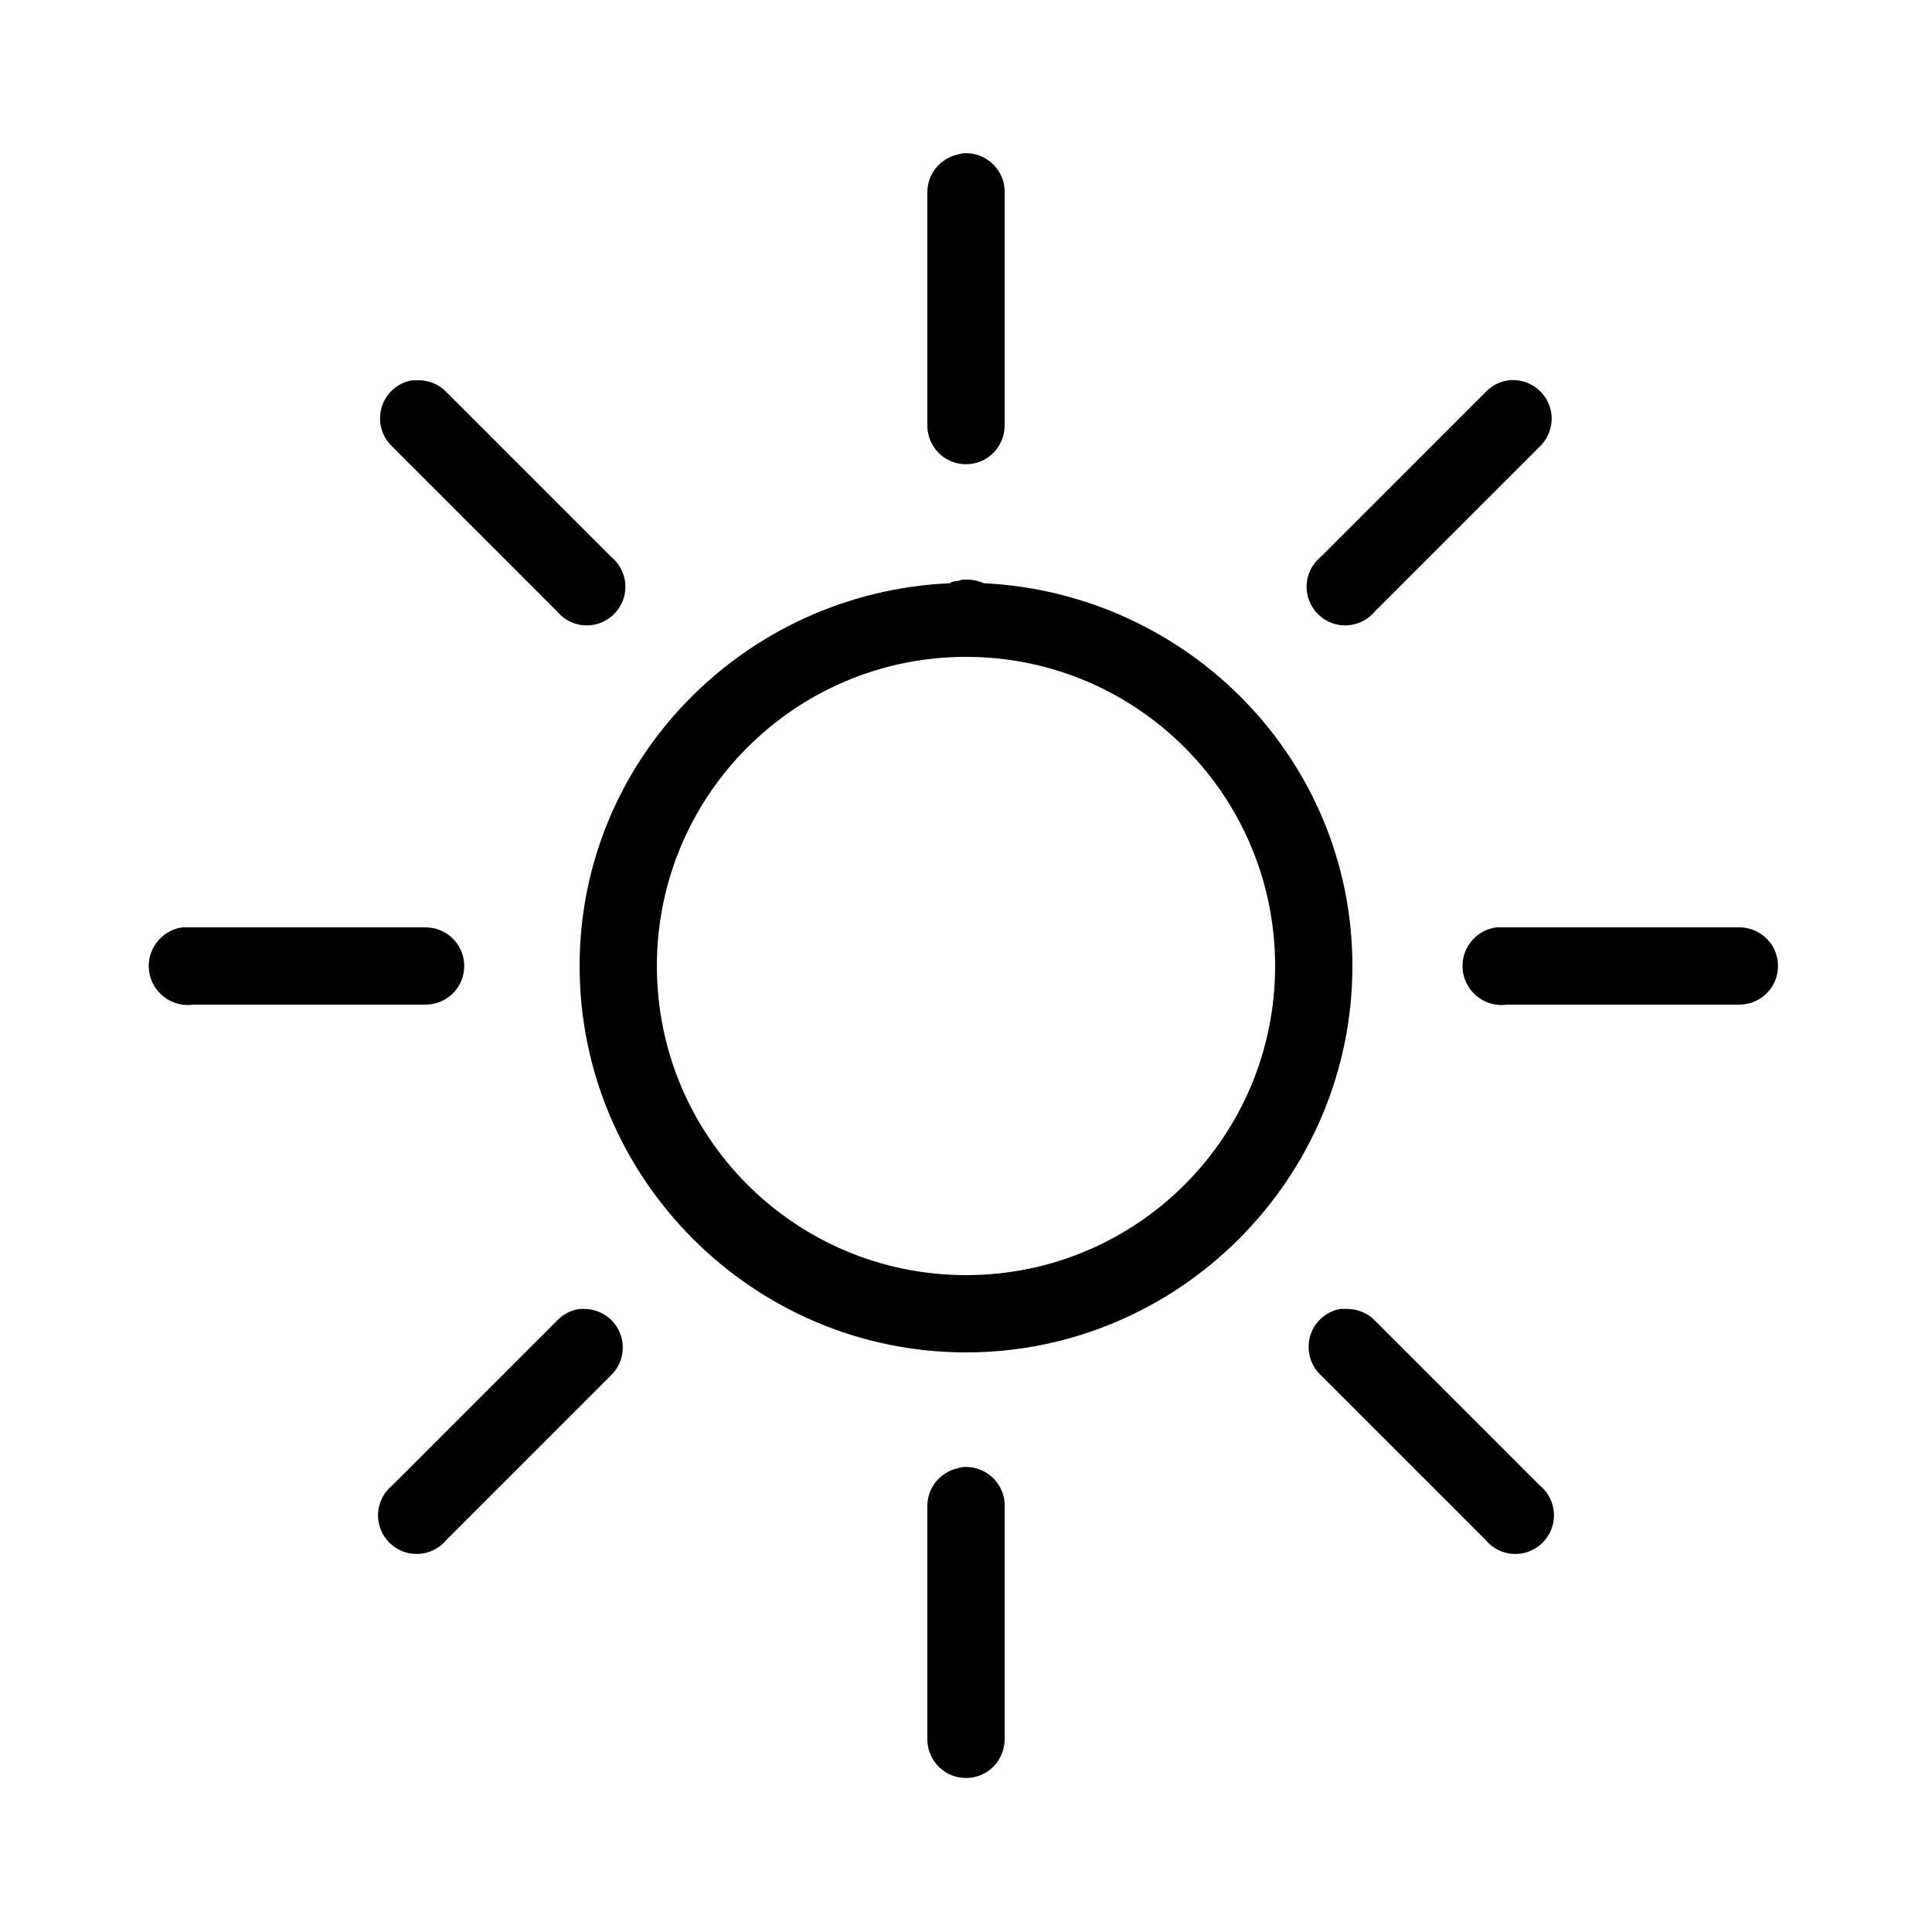
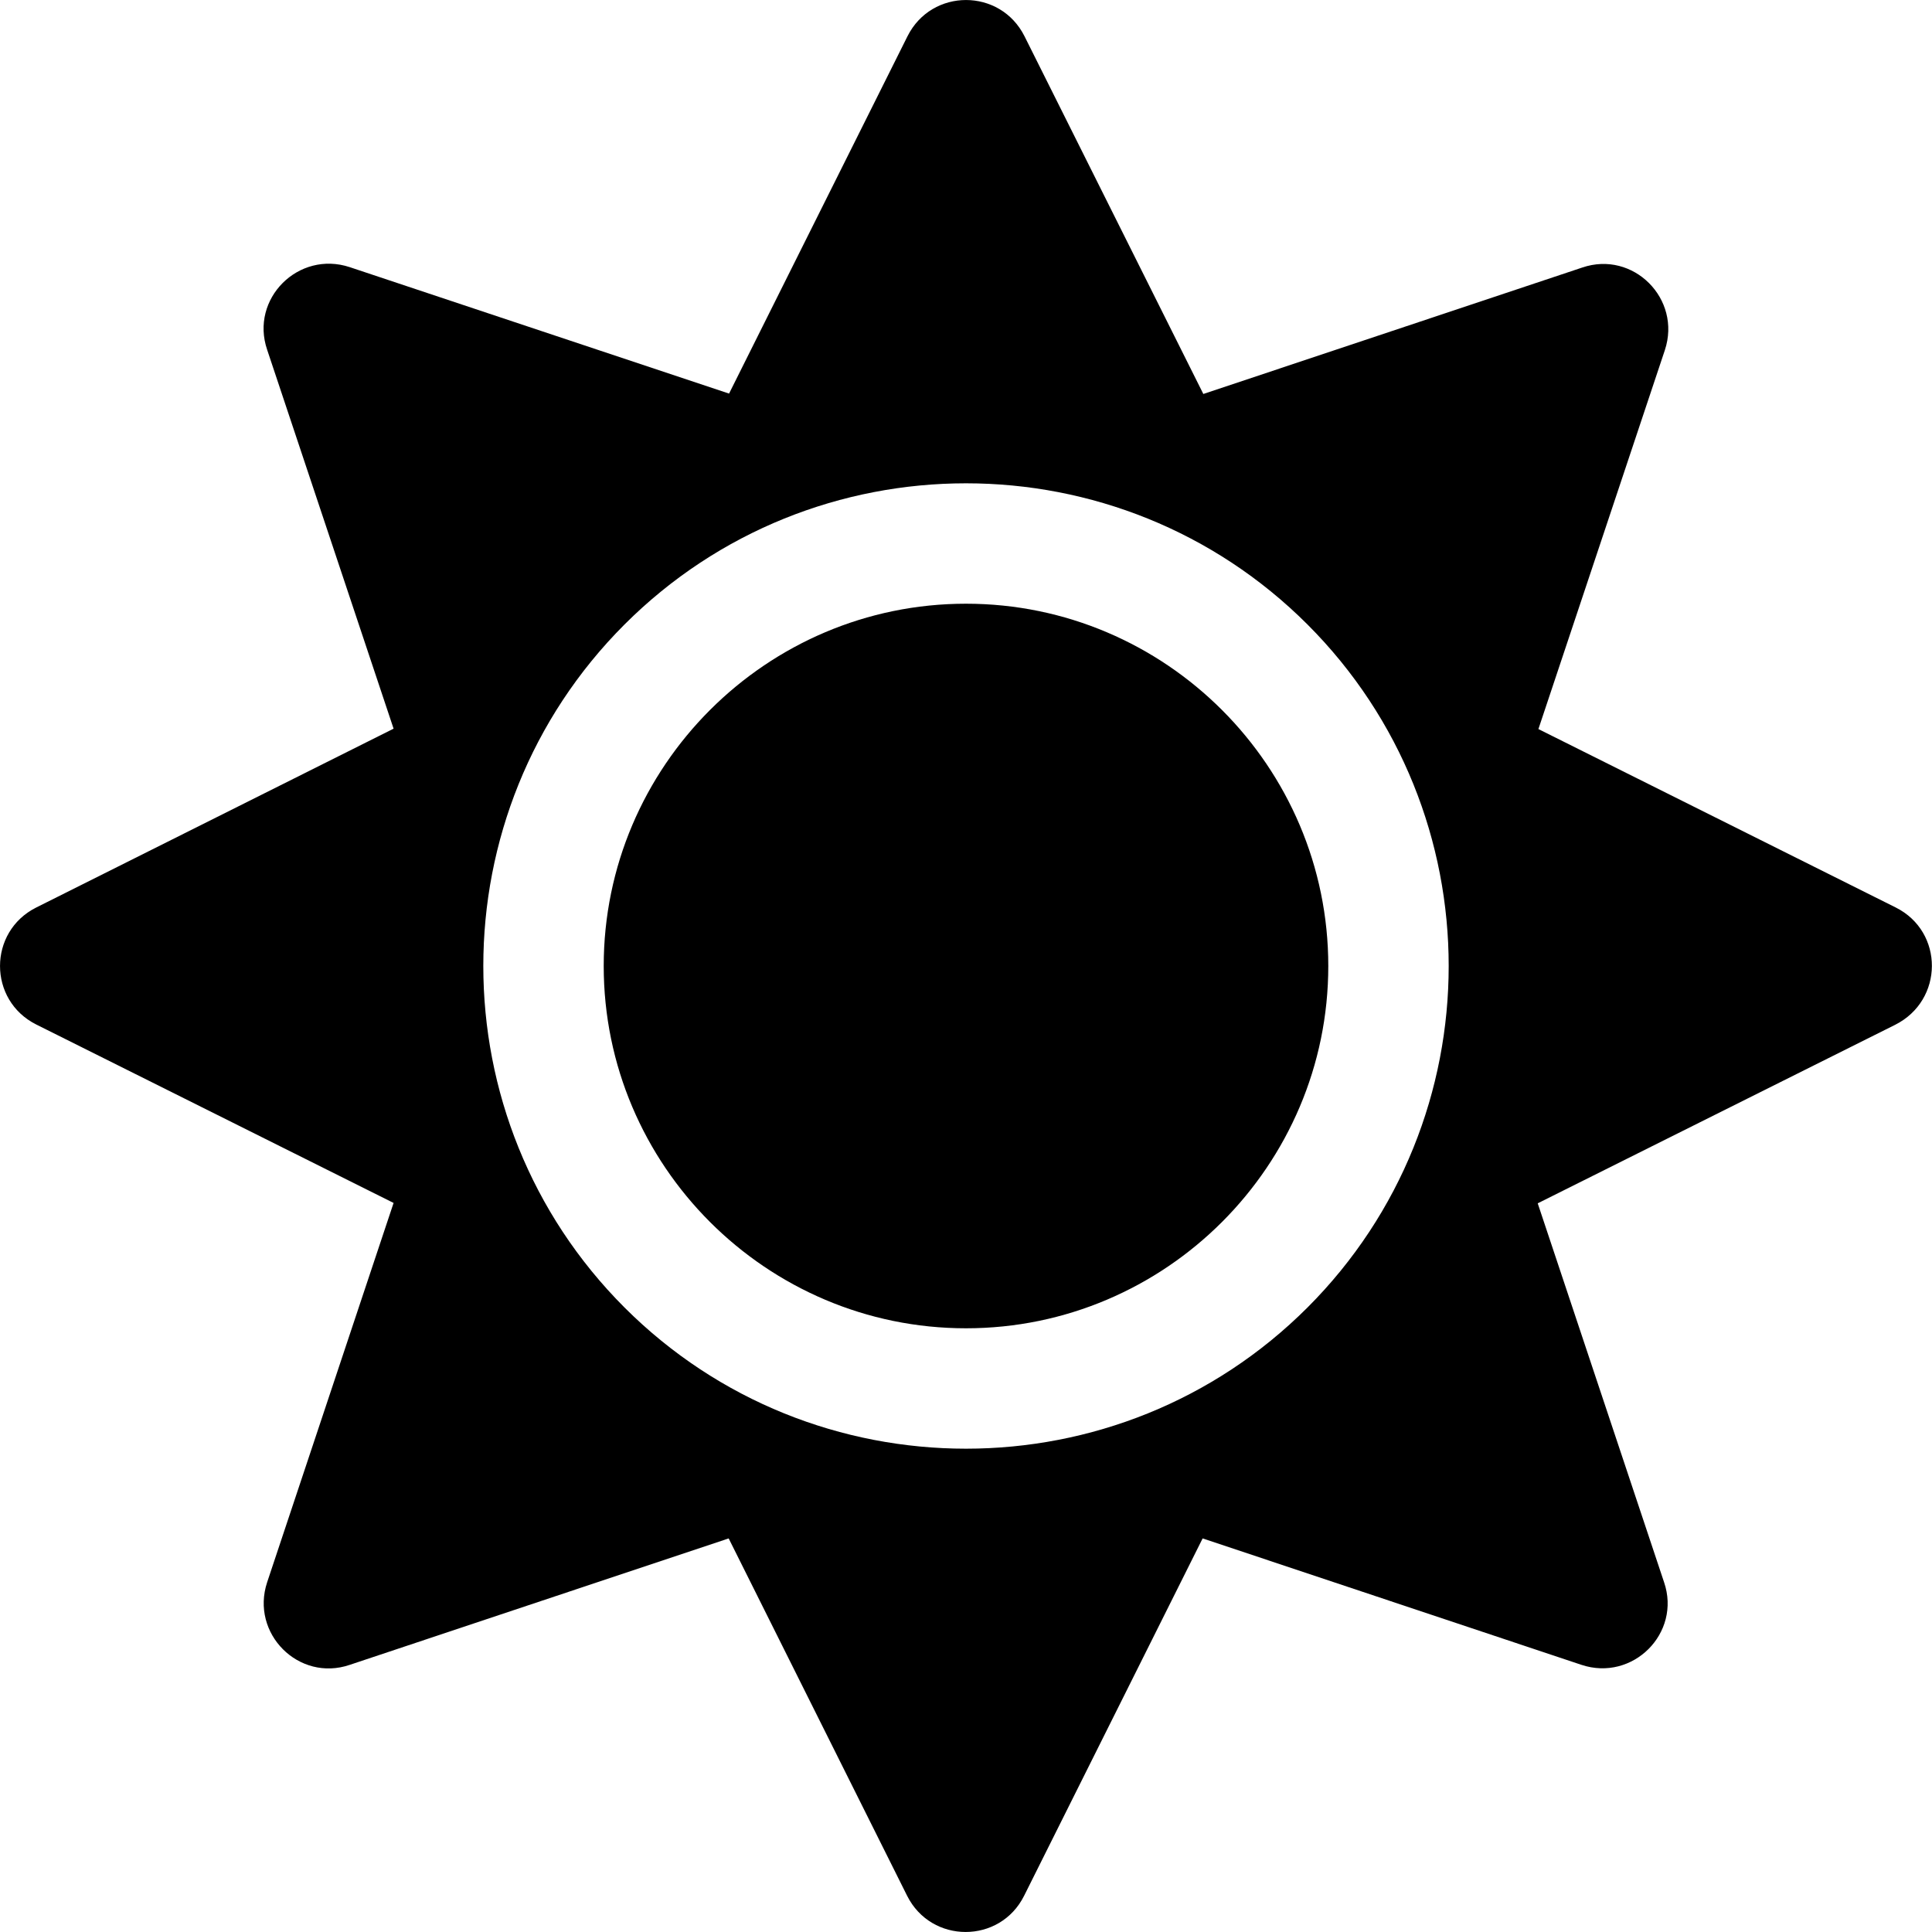
- <svg xmlns="http://www.w3.org/2000/svg" width="50" height="50" viewBox="0 0 50 50" fill="none">
-   <path d="M24.906 3.969C24.863 3.977 24.82 3.988 24.781 4C24.316 4.105 23.988 4.523 24 5V11C23.996 11.359 24.184 11.695 24.496 11.879C24.809 12.059 25.191 12.059 25.504 11.879C25.816 11.695 26.004 11.359 26 11V5C26.012 4.711 25.895 4.434 25.688 4.238C25.477 4.039 25.191 3.941 24.906 3.969ZM10.656 9.844C10.281 9.91 9.98 10.184 9.875 10.547C9.77 10.914 9.879 11.305 10.156 11.562L14.406 15.812C14.648 16.109 15.035 16.246 15.41 16.16C15.781 16.074 16.074 15.781 16.16 15.41C16.246 15.035 16.109 14.648 15.812 14.406L11.562 10.156C11.355 9.934 11.055 9.82 10.75 9.844C10.719 9.844 10.688 9.844 10.656 9.844ZM39.031 9.844C38.805 9.875 38.594 9.988 38.438 10.156L34.188 14.406C33.891 14.648 33.754 15.035 33.84 15.41C33.926 15.781 34.219 16.074 34.59 16.16C34.965 16.246 35.352 16.109 35.594 15.812L39.844 11.562C40.156 11.266 40.246 10.801 40.062 10.41C39.875 10.016 39.461 9.789 39.031 9.844ZM24.906 15C24.875 15.008 24.844 15.02 24.812 15.031C24.75 15.035 24.688 15.047 24.625 15.062C24.613 15.074 24.605 15.082 24.594 15.094C19.289 15.32 15 19.641 15 25C15 30.504 19.496 35 25 35C30.504 35 35 30.504 35 25C35 19.66 30.746 15.355 25.469 15.094C25.434 15.094 25.41 15.062 25.375 15.062C25.273 15.023 25.168 15.004 25.062 15C25.043 15 25.02 15 25 15C24.969 15 24.938 15 24.906 15ZM24.938 17C24.957 17 24.98 17 25 17C25.031 17 25.062 17 25.094 17C29.469 17.051 33 20.613 33 25C33 29.422 29.422 33 25 33C20.582 33 17 29.422 17 25C17 20.602 20.547 17.035 24.938 17ZM4.719 24C4.168 24.078 3.781 24.59 3.859 25.141C3.937 25.691 4.449 26.078 5 26H11C11.359 26.004 11.695 25.816 11.879 25.504C12.059 25.191 12.059 24.809 11.879 24.496C11.695 24.184 11.359 23.996 11 24H5C4.969 24 4.937 24 4.906 24C4.875 24 4.844 24 4.812 24C4.781 24 4.75 24 4.719 24ZM38.719 24C38.168 24.078 37.781 24.59 37.859 25.141C37.938 25.691 38.449 26.078 39 26H45C45.359 26.004 45.695 25.816 45.879 25.504C46.059 25.191 46.059 24.809 45.879 24.496C45.695 24.184 45.359 23.996 45 24H39C38.969 24 38.938 24 38.906 24C38.875 24 38.844 24 38.812 24C38.781 24 38.75 24 38.719 24ZM15 33.875C14.773 33.906 14.562 34.02 14.406 34.188L10.156 38.438C9.859 38.68 9.723 39.066 9.809 39.441C9.895 39.812 10.188 40.105 10.559 40.191C10.934 40.277 11.32 40.141 11.562 39.844L15.812 35.594C16.109 35.309 16.199 34.867 16.039 34.488C15.883 34.109 15.504 33.867 15.094 33.875C15.062 33.875 15.031 33.875 15 33.875ZM34.688 33.875C34.312 33.941 34.012 34.215 33.906 34.578C33.801 34.945 33.91 35.336 34.188 35.594L38.438 39.844C38.68 40.141 39.066 40.277 39.441 40.191C39.812 40.105 40.105 39.812 40.191 39.441C40.277 39.066 40.141 38.68 39.844 38.438L35.594 34.188C35.406 33.988 35.148 33.879 34.875 33.875C34.844 33.875 34.812 33.875 34.781 33.875C34.75 33.875 34.719 33.875 34.688 33.875ZM24.906 37.969C24.863 37.977 24.82 37.988 24.781 38C24.316 38.105 23.988 38.523 24 39V45C23.996 45.359 24.184 45.695 24.496 45.879C24.809 46.059 25.191 46.059 25.504 45.879C25.816 45.695 26.004 45.359 26 45V39C26.012 38.711 25.895 38.434 25.688 38.238C25.477 38.039 25.191 37.941 24.906 37.969Z" fill="black" />
+ <svg xmlns="http://www.w3.org/2000/svg" width="25" height="25" viewBox="0 0 25 25" fill="none">
+   <path d="M12.5 7.812C9.917 7.812 7.812 9.917 7.812 12.5C7.812 15.083 9.917 17.188 12.5 17.188C15.083 17.188 17.188 15.083 17.188 12.5C17.188 9.917 15.083 7.812 12.5 7.812ZM24.531 11.743L19.907 9.434L21.543 4.531C21.763 3.867 21.133 3.237 20.474 3.462L15.571 5.098L13.257 0.469C12.944 -0.156 12.056 -0.156 11.743 0.469L9.434 5.093L4.526 3.457C3.862 3.237 3.232 3.867 3.457 4.526L5.093 9.429L0.469 11.743C-0.156 12.056 -0.156 12.944 0.469 13.257L5.093 15.566L3.457 20.474C3.237 21.138 3.867 21.768 4.526 21.543L9.429 19.907L11.738 24.531C12.051 25.156 12.94 25.156 13.252 24.531L15.562 19.907L20.464 21.543C21.128 21.763 21.758 21.133 21.533 20.474L19.898 15.571L24.521 13.262C25.156 12.944 25.156 12.056 24.531 11.743ZM16.919 16.919C14.482 19.355 10.518 19.355 8.081 16.919C5.645 14.482 5.645 10.518 8.081 8.081C10.518 5.645 14.482 5.645 16.919 8.081C19.355 10.518 19.355 14.482 16.919 16.919Z" fill="black" />
</svg>
